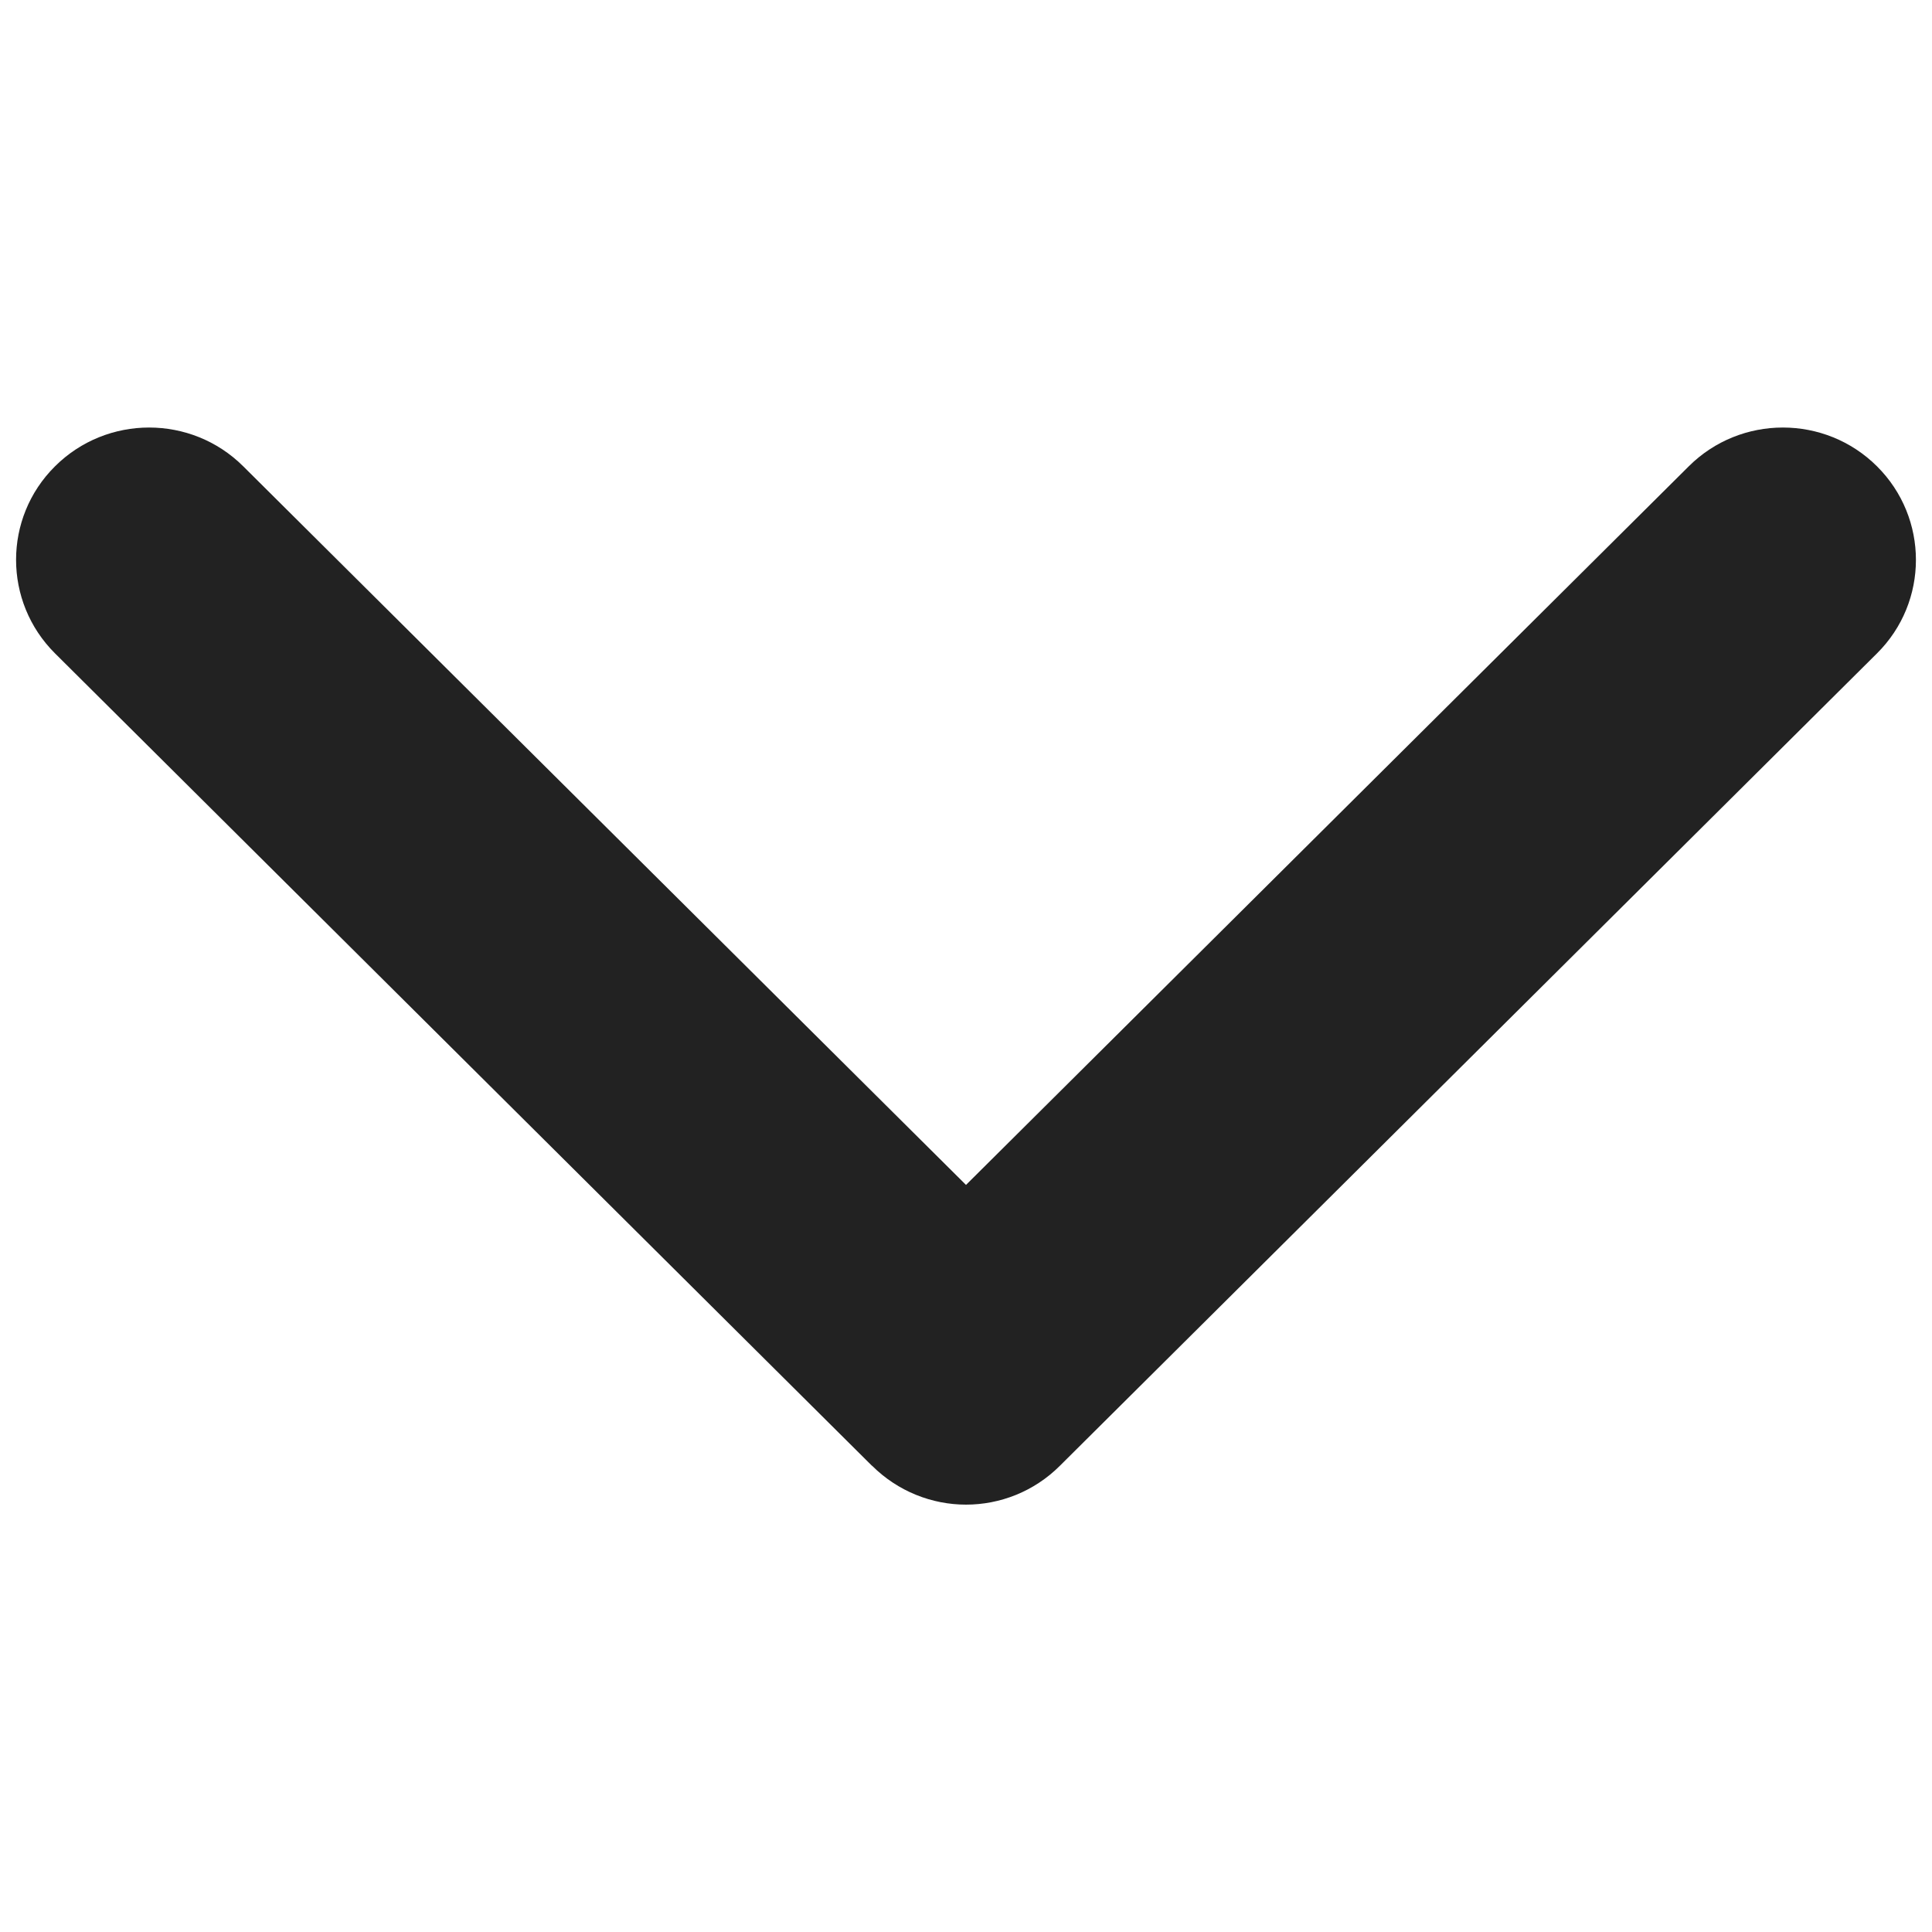
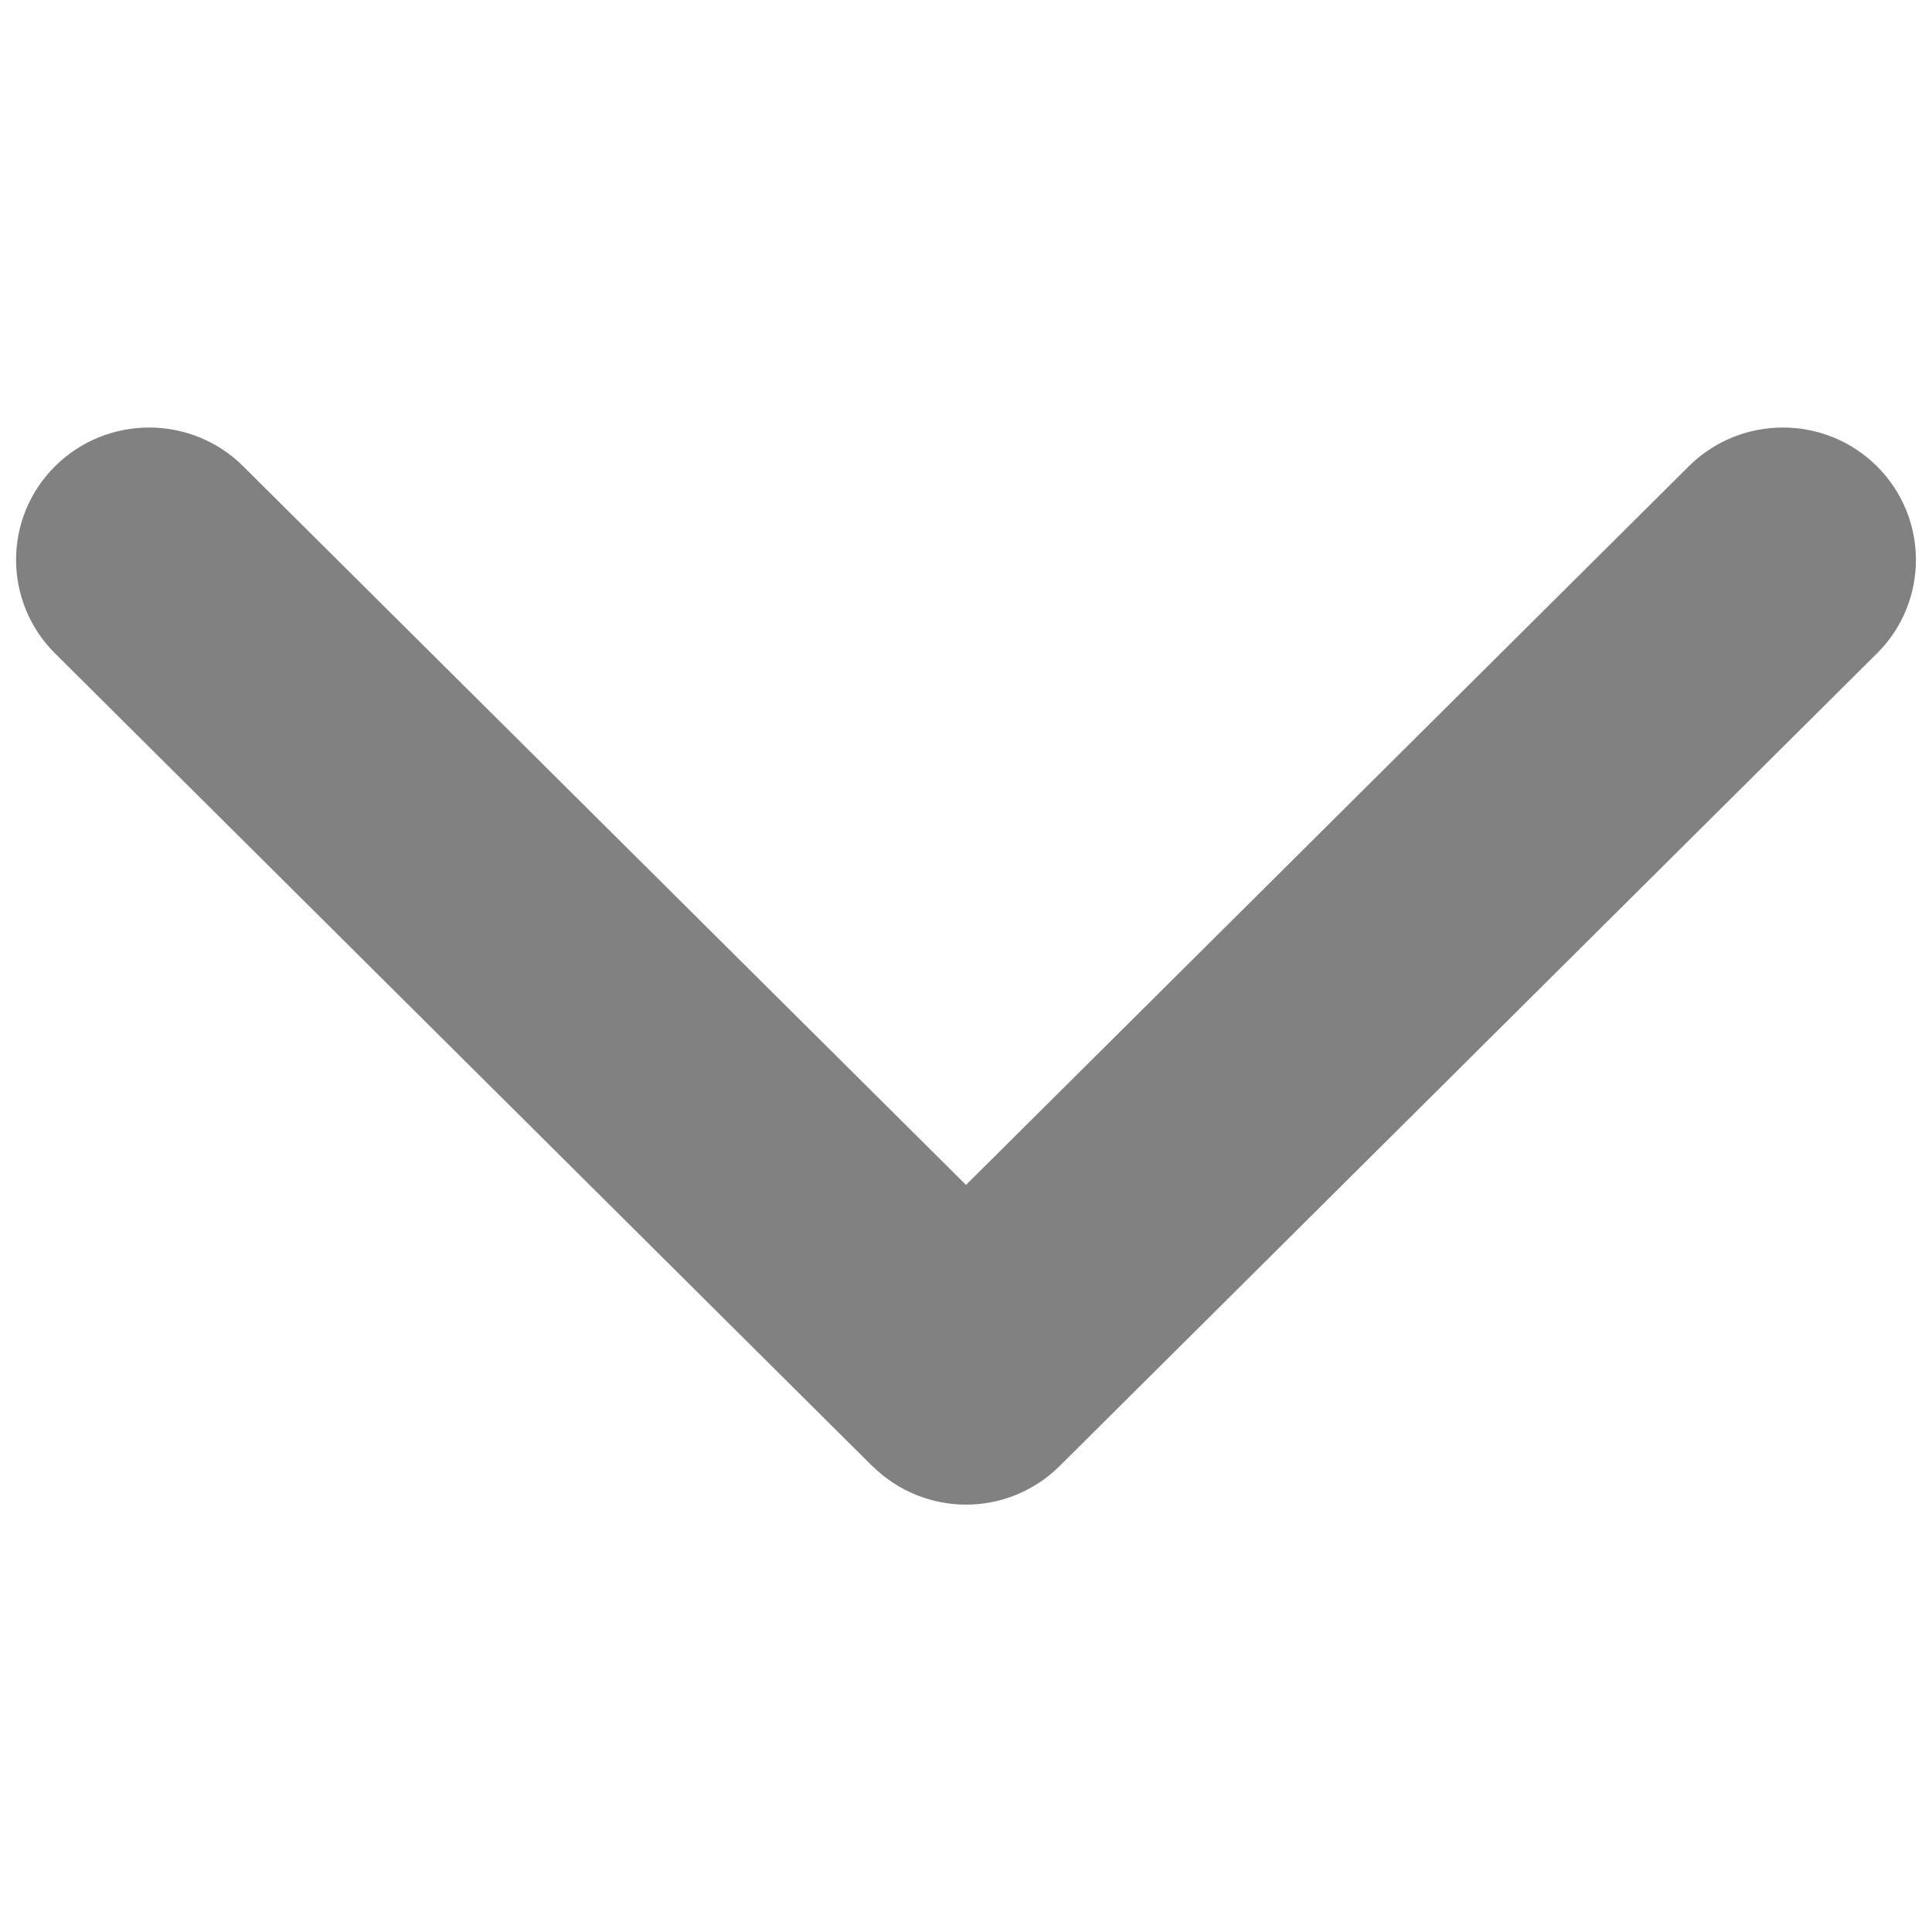
<svg xmlns="http://www.w3.org/2000/svg" version="1.1" id="Capa_1" x="0px" y="0px" viewBox="0 0 14.394 8.158" style="enable-background:new 0 0 14.394 8.158;" xml:space="preserve" width="21px" height="21px">
  <g>
    <g>
      <g>
-         <path d="M6.496 7.802L.41 1.75C.023 1.365.023.74.41.356c.387-.385 1.015-.385 1.402 0L7.197 5.71 12.582.356c.387-.385 1.015-.385 1.402 0s.387 1.01 0 1.394L7.897 7.802c-.193.193-.447.29-.7.29s-.507-.098-.7-.29z" fill="#222" />
-         <rect x="192" y="277.333" width="42.667" height="42.667" fill="#222" />
-         <rect x="192" y="106.667" width="42.667" height="128" fill="#222" />
+         <path d="M6.496 7.802L.41 1.75C.023 1.365.023.74.41.356c.387-.385 1.015-.385 1.402 0L7.197 5.71 12.582.356c.387-.385 1.015-.385 1.402 0s.387 1.01 0 1.394L7.897 7.802c-.193.193-.447.29-.7.29s-.507-.098-.7-.29z" fill="#818181" />
+         <rect x="192" y="277.333" width="42.667" height="42.667" fill="#818181" />
+         <rect x="192" y="106.667" width="42.667" height="128" fill="#818181" />
      </g>
    </g>
  </g>
</svg>
